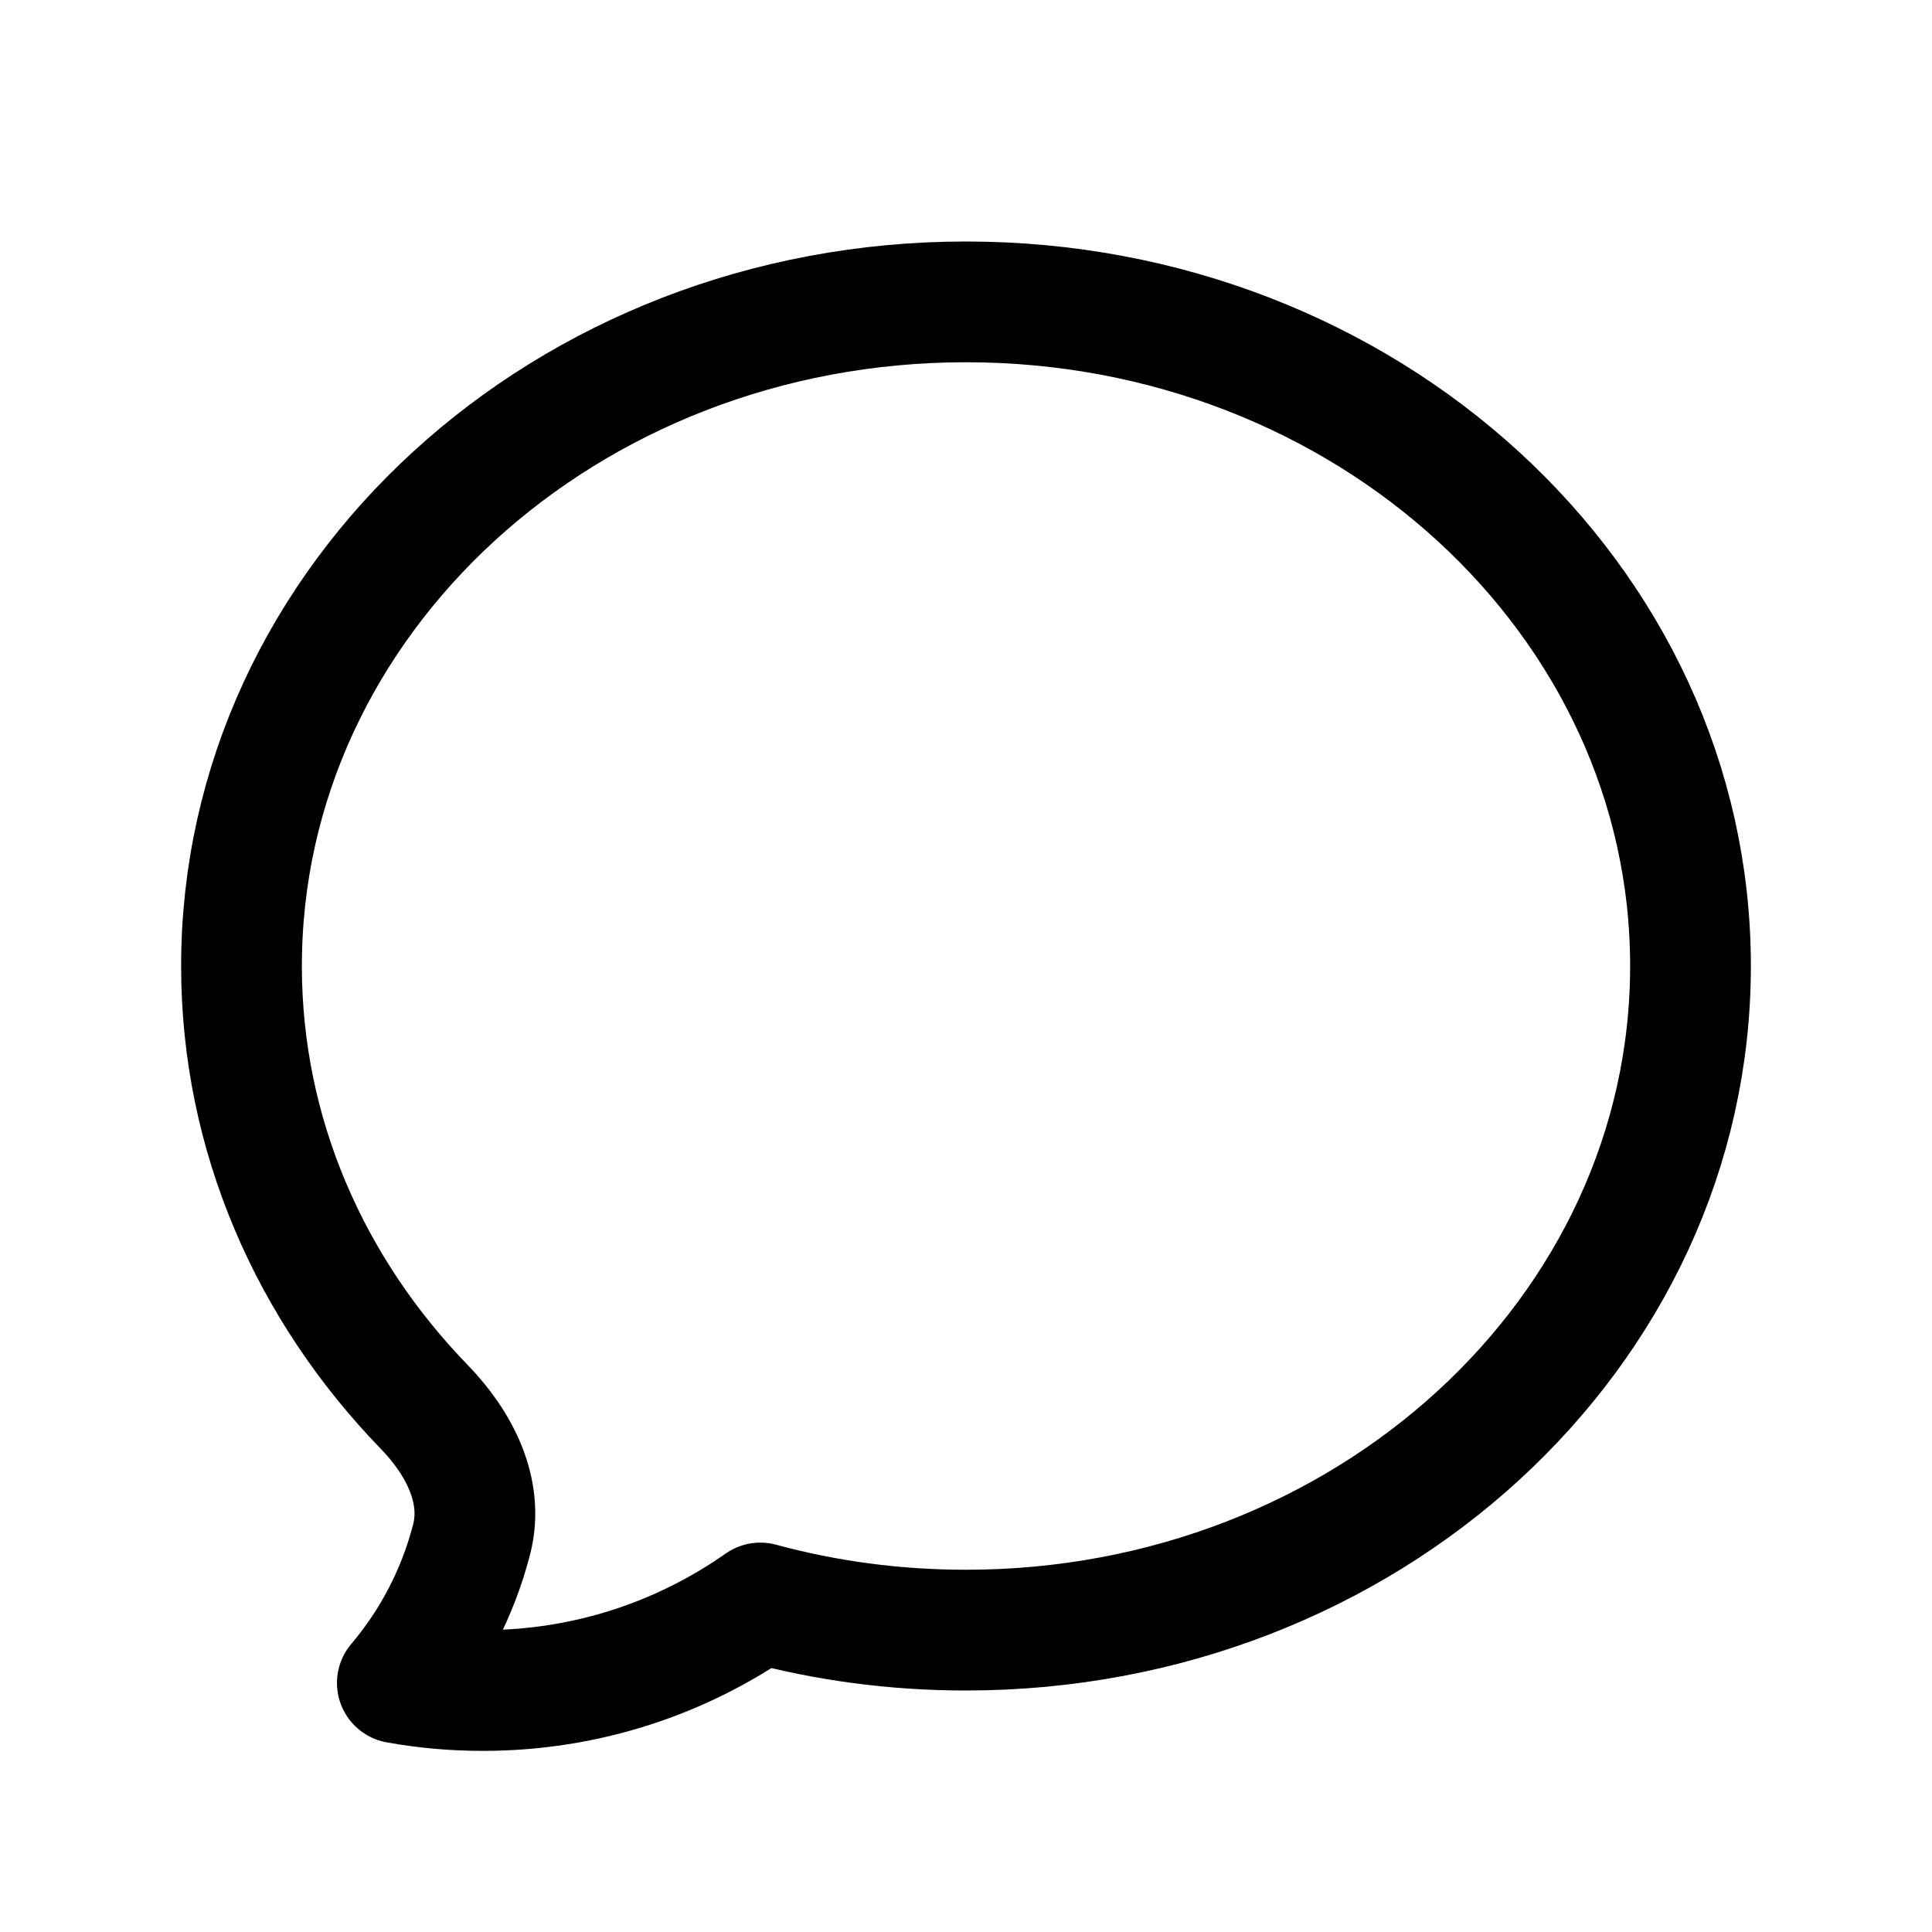
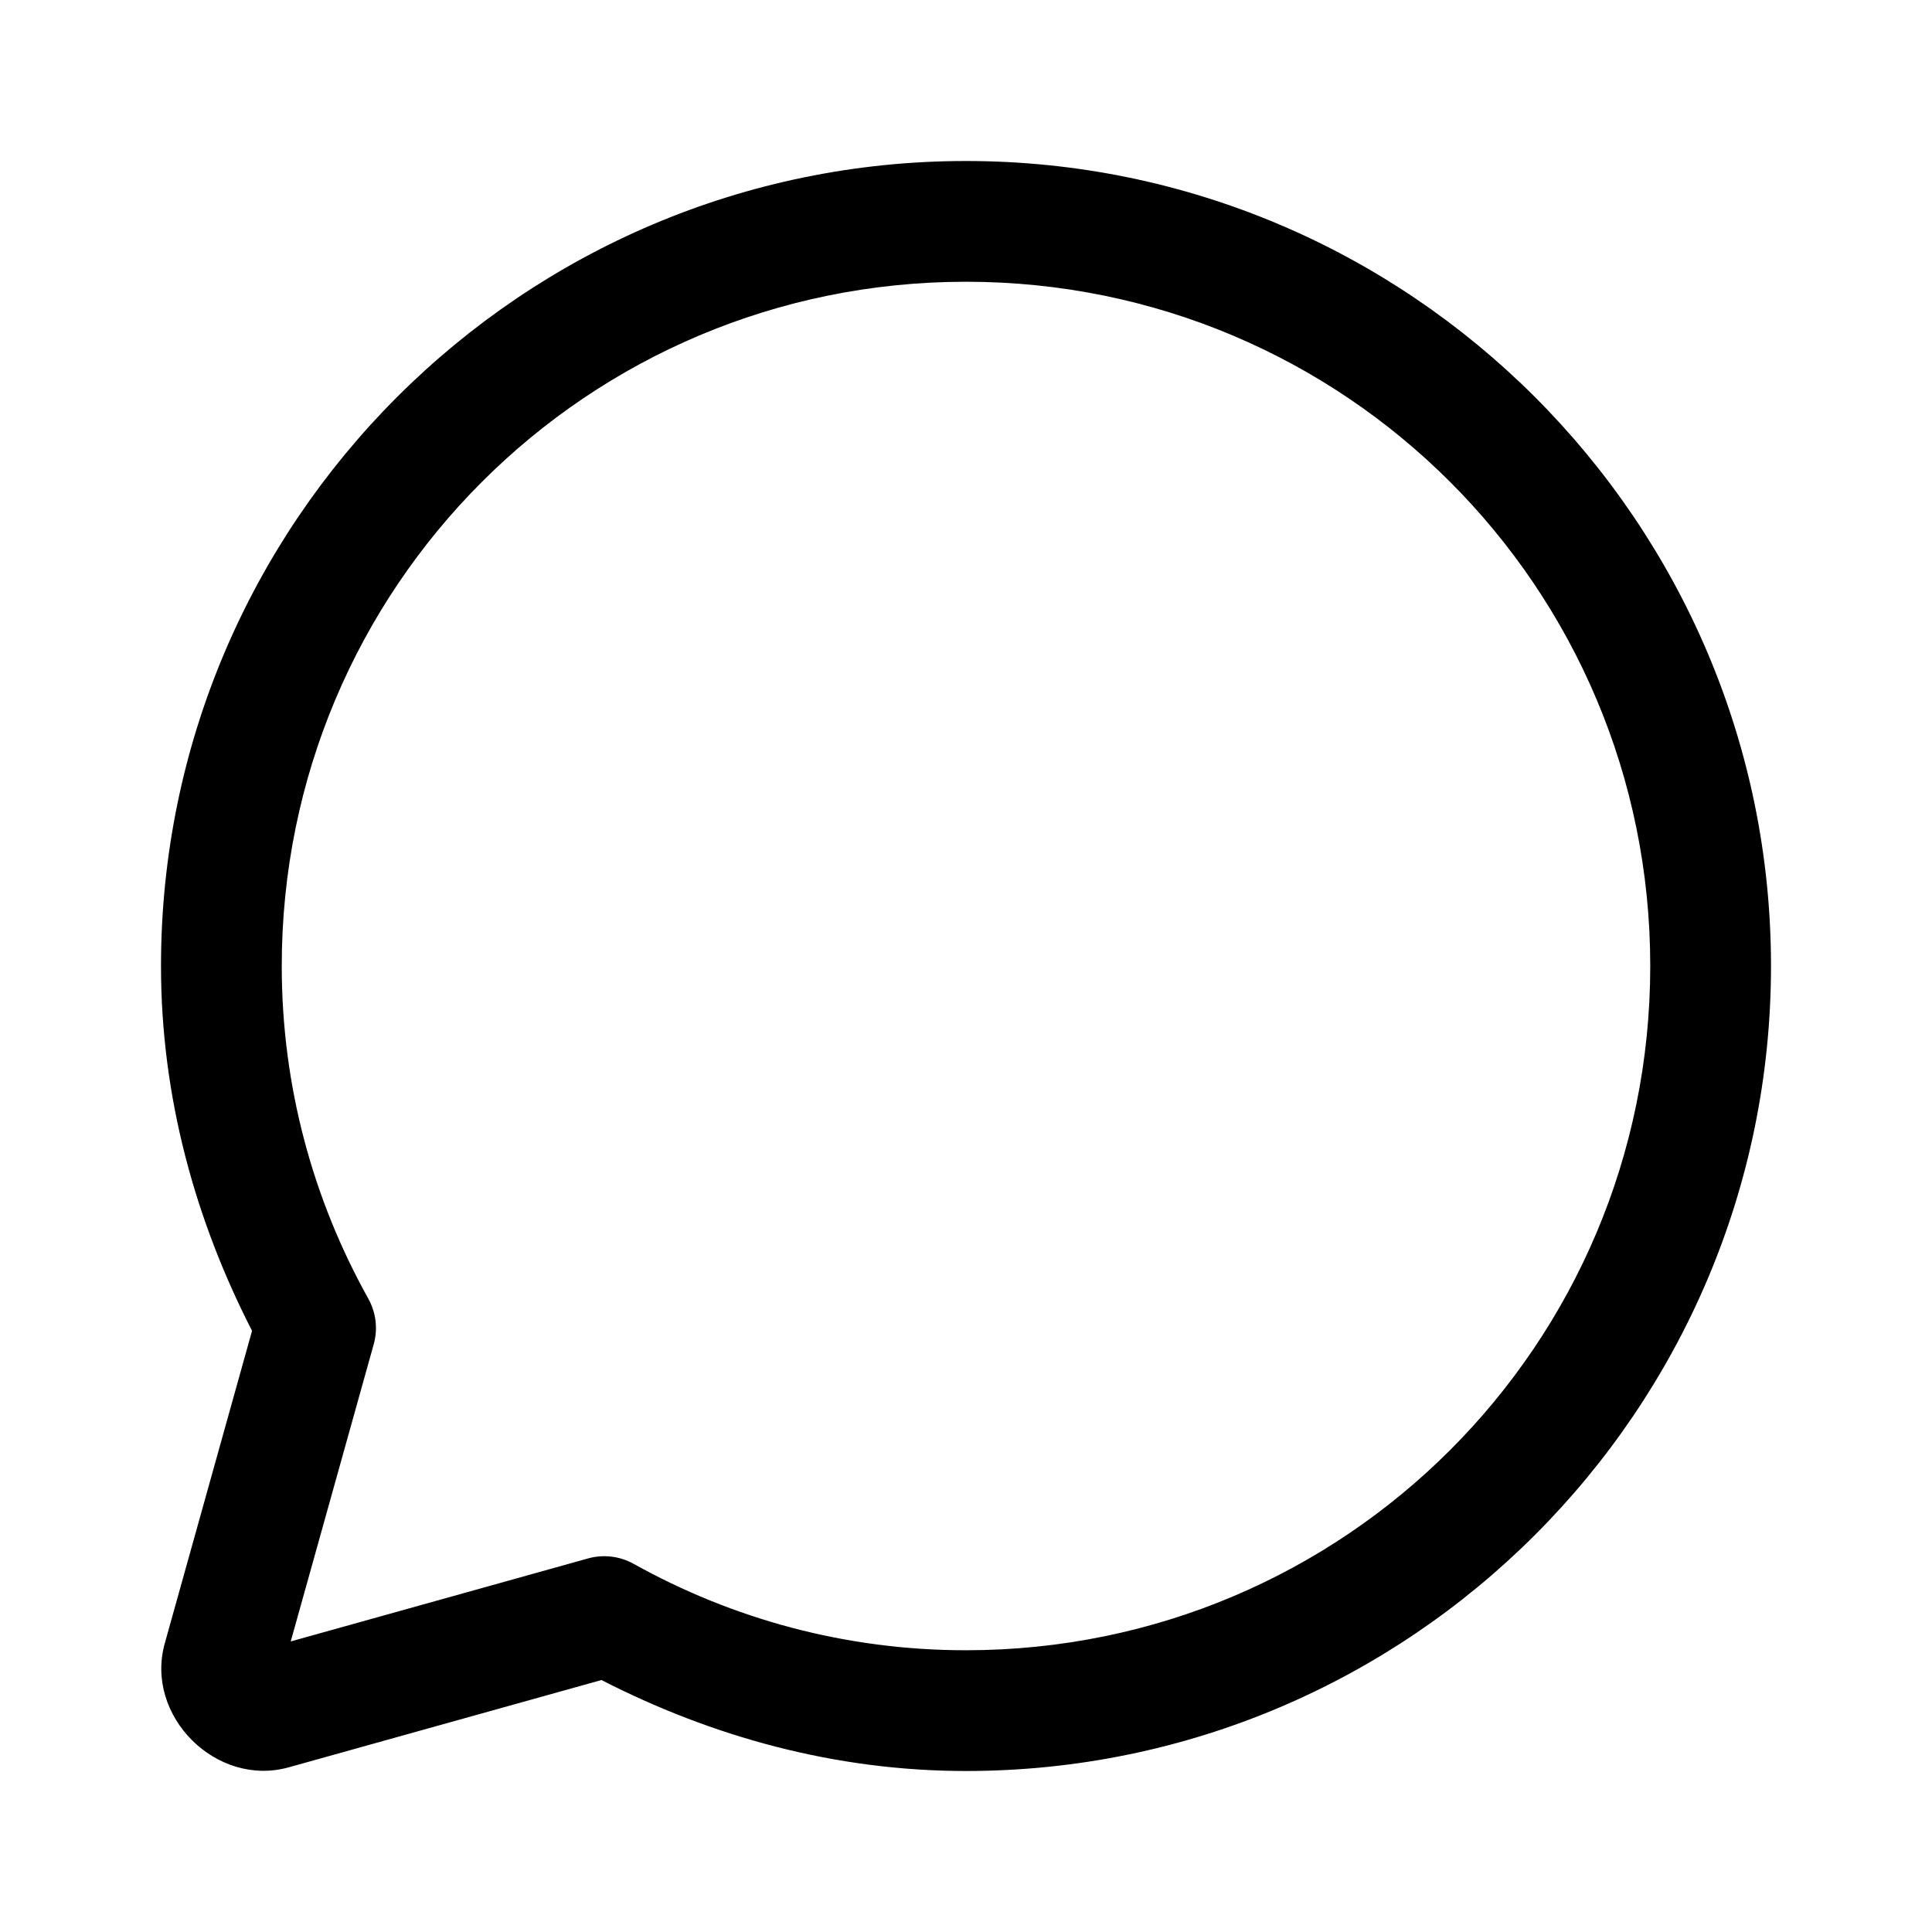
- <svg xmlns="http://www.w3.org/2000/svg" fill="none" viewBox="0 0 24 24" stroke-width="1.5" stroke="currentColor" class="size-6">
-   <path stroke-linecap="round" stroke-linejoin="round" d="M12 20.25c4.97 0 9-3.694 9-8.25s-4.03-8.25-9-8.25S3 7.444 3 12c0 2.104.859 4.023 2.273 5.48.432.447.74 1.04.586 1.641a4.483 4.483 0 0 1-.923 1.785A5.969 5.969 0 0 0 6 21c1.282 0 2.47-.402 3.445-1.087.81.22 1.668.337 2.555.337Z" />
+ <svg xmlns="http://www.w3.org/2000/svg" viewBox="0 0 48 48" width="96px" height="96px">
+   <path d="M 24 4 C 12.972 4 4 12.972 4 24 C 4 27.275 4.863 30.335 6.262 33.064 L 4.094 40.828 C 3.589 42.632 5.372 44.413 7.176 43.908 L 14.943 41.74 C 17.671 43.137 20.727 44 24 44 C 35.028 44 44 35.028 44 24 C 44 12.972 35.028 4 24 4 z M 24 7 C 33.406 7 41 14.594 41 24 C 41 33.406 33.406 41 24 41 C 20.997 41 18.192 40.218 15.744 38.854 A 1.5 1.5 0 0 0 14.609 38.719 L 7.223 40.781 L 9.285 33.398 A 1.5 1.5 0 0 0 9.15 32.264 C 7.784 29.813 7 27.005 7 24 C 7 14.594 14.594 7 24 7 z" />
</svg>
